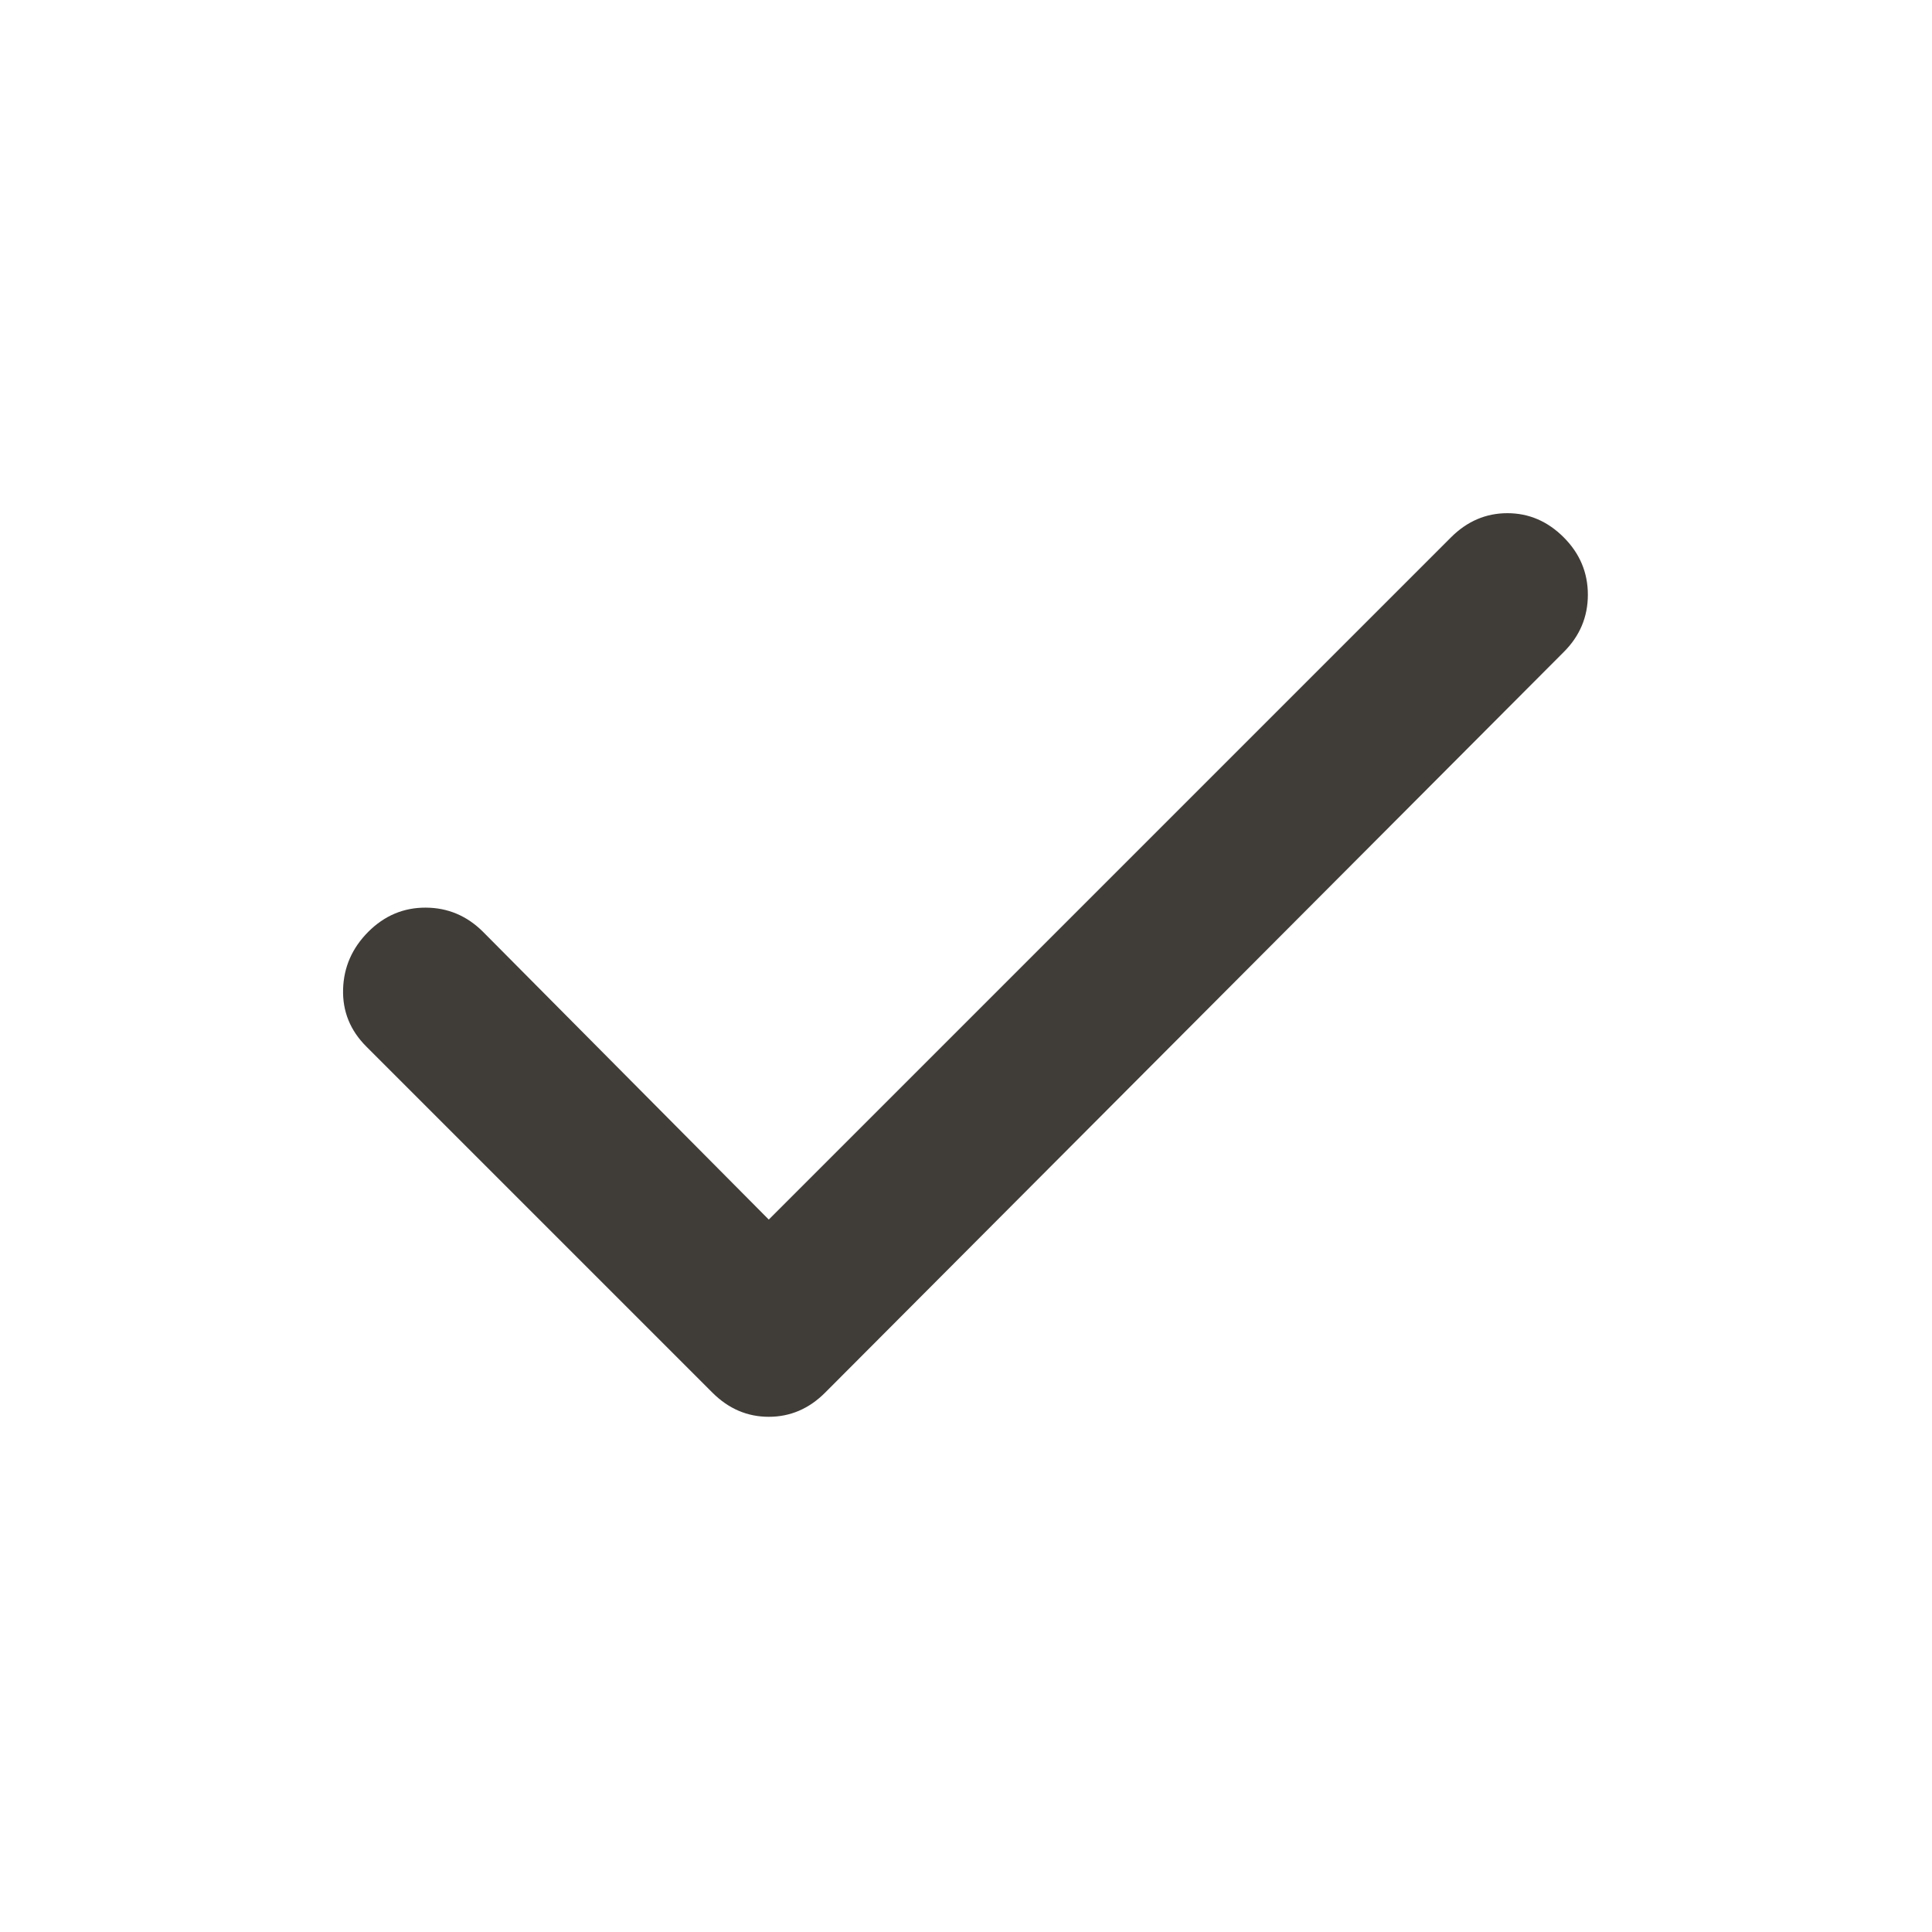
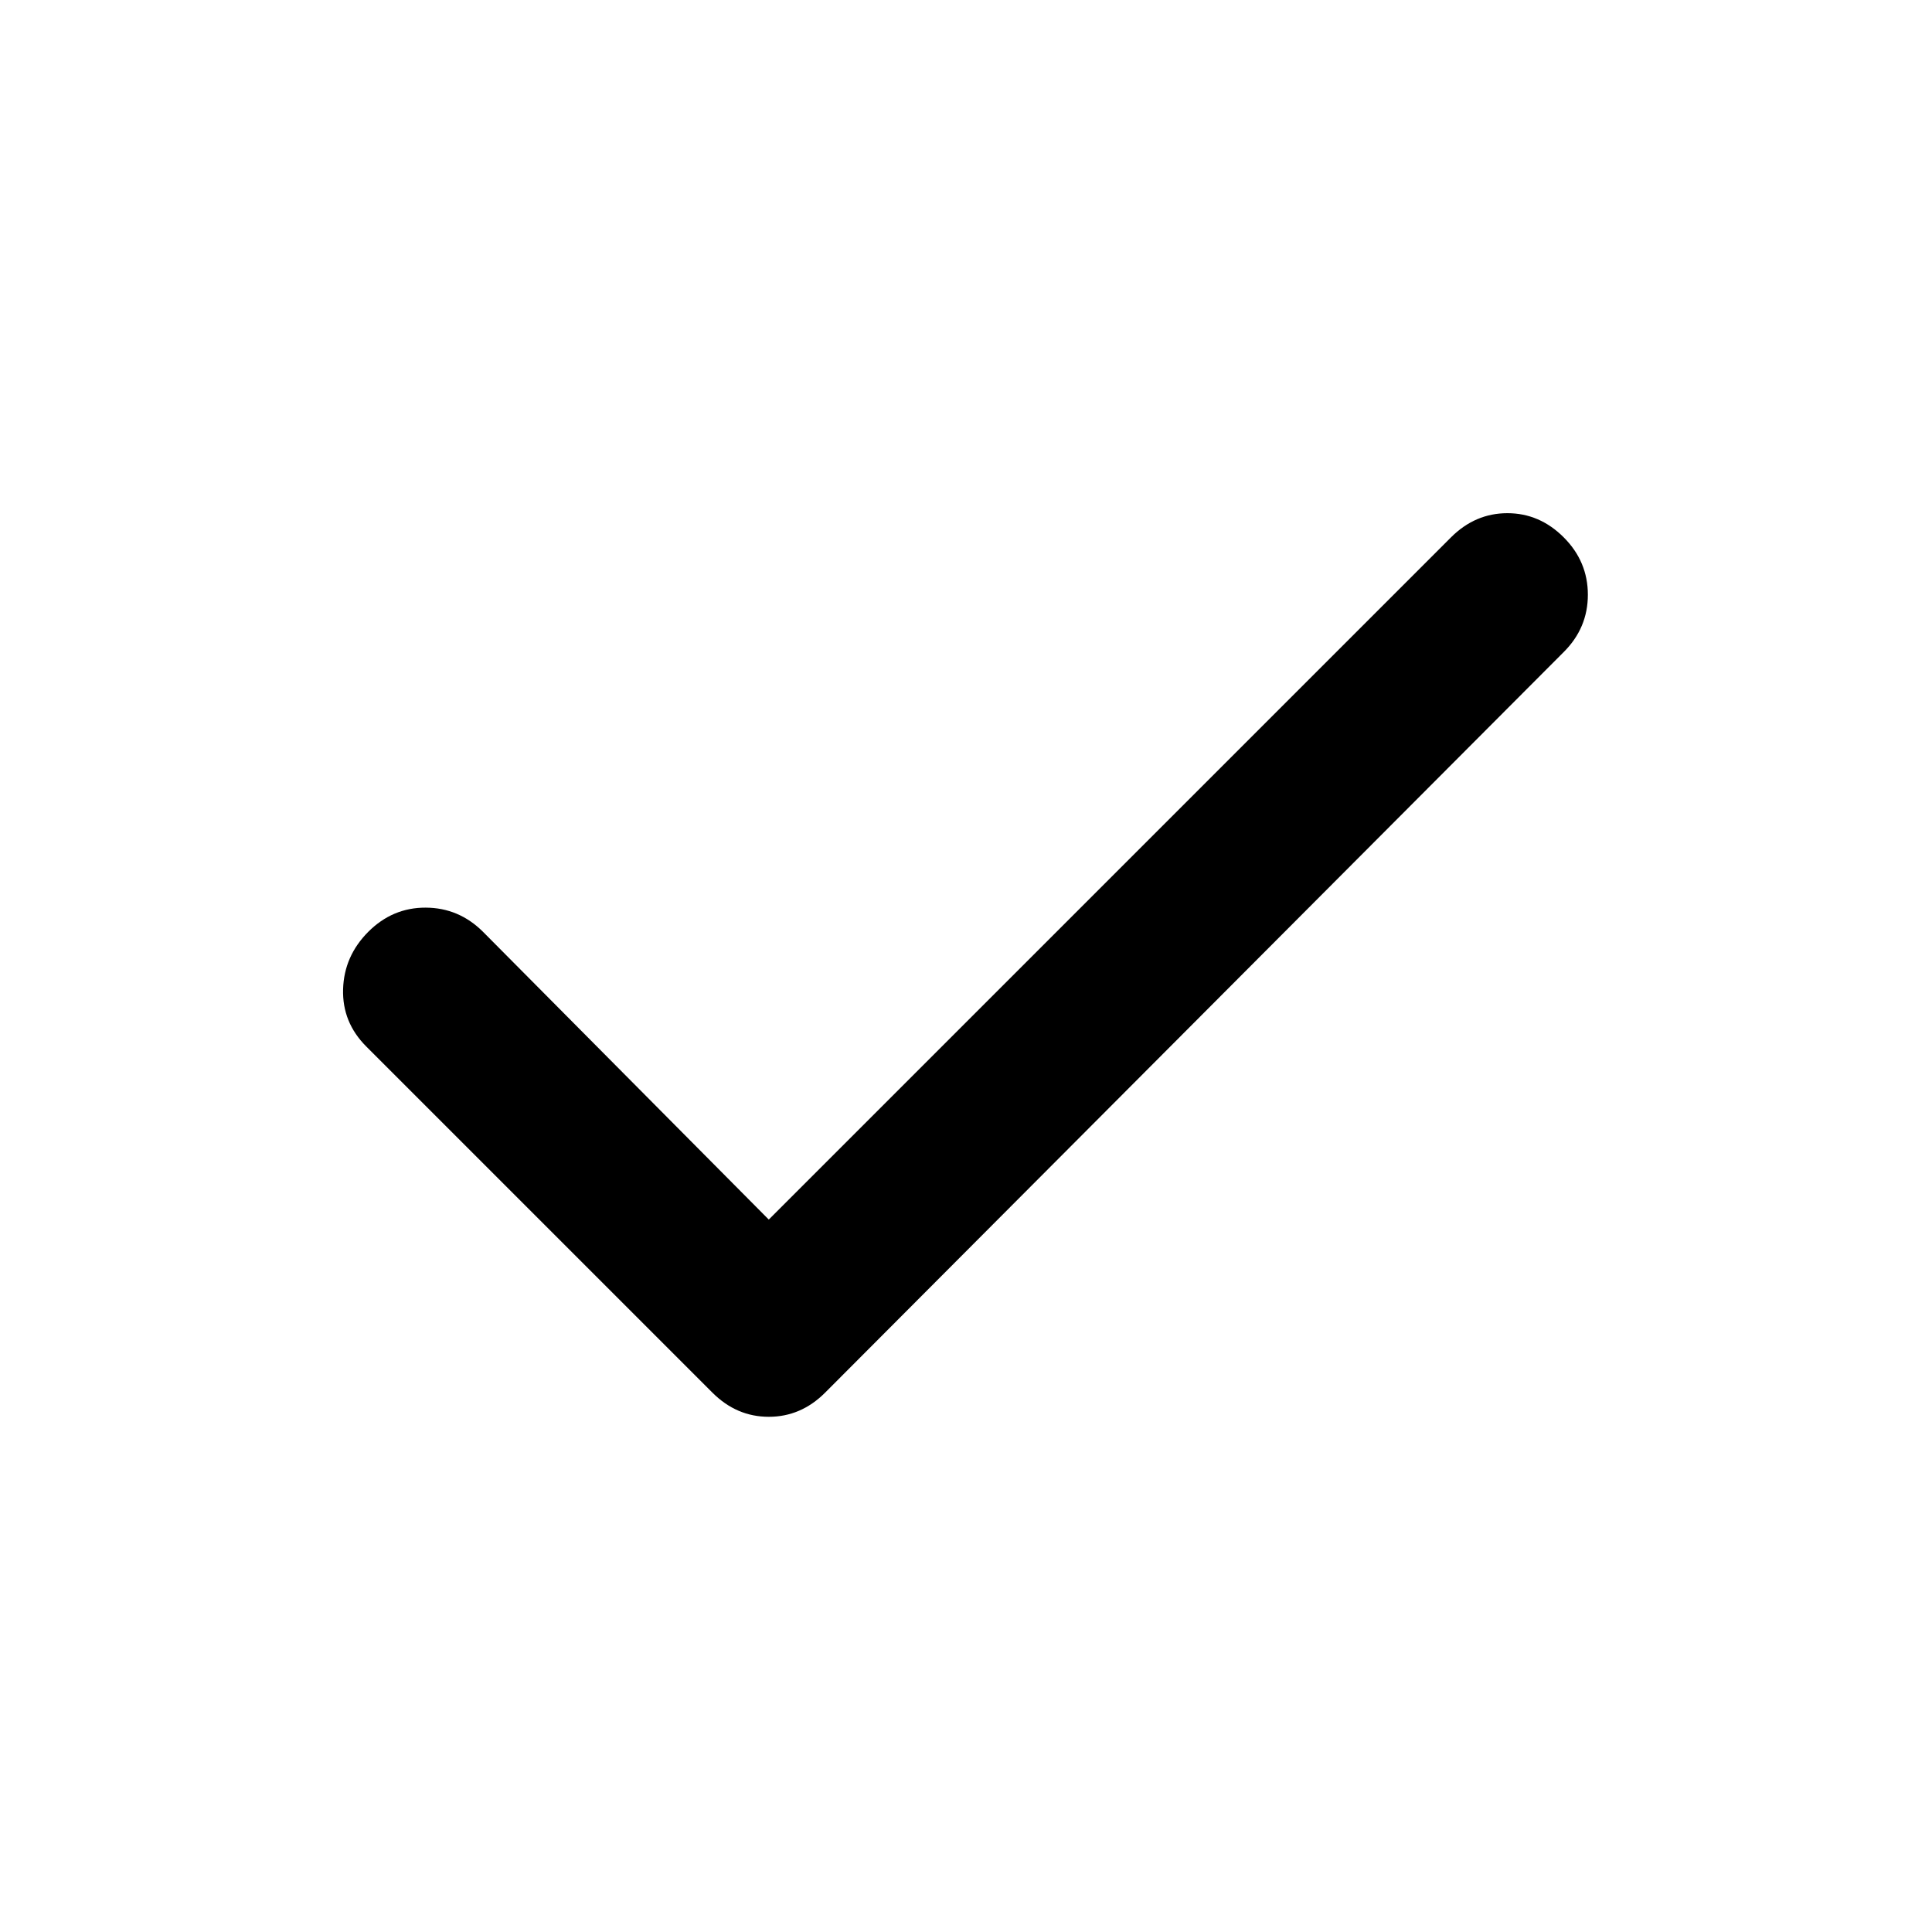
<svg xmlns="http://www.w3.org/2000/svg" width="24" height="24" viewBox="0 0 24 24" fill="none">
-   <path d="M9.55 15.15L18.025 6.675C18.225 6.475 18.459 6.375 18.725 6.375C18.992 6.375 19.225 6.475 19.425 6.675C19.625 6.875 19.725 7.113 19.725 7.388C19.725 7.663 19.625 7.901 19.425 8.1L10.25 17.3C10.05 17.5 9.817 17.6 9.55 17.6C9.284 17.6 9.05 17.5 8.85 17.3L4.55 13C4.35 12.8 4.254 12.563 4.262 12.288C4.27 12.013 4.375 11.776 4.575 11.575C4.776 11.374 5.014 11.274 5.288 11.275C5.563 11.276 5.8 11.376 6 11.575L9.55 15.15Z" fill="#403D39" />
+   <path d="M9.55 15.15L18.025 6.675C18.225 6.475 18.459 6.375 18.725 6.375C18.992 6.375 19.225 6.475 19.425 6.675C19.625 6.875 19.725 7.113 19.725 7.388C19.725 7.663 19.625 7.901 19.425 8.1L10.25 17.3C10.05 17.5 9.817 17.6 9.55 17.6C9.284 17.6 9.05 17.5 8.85 17.3L4.55 13C4.35 12.8 4.254 12.563 4.262 12.288C4.27 12.013 4.375 11.776 4.575 11.575C4.776 11.374 5.014 11.274 5.288 11.275C5.563 11.276 5.8 11.376 6 11.575L9.55 15.15Z" fill="currentColor" />
</svg>
